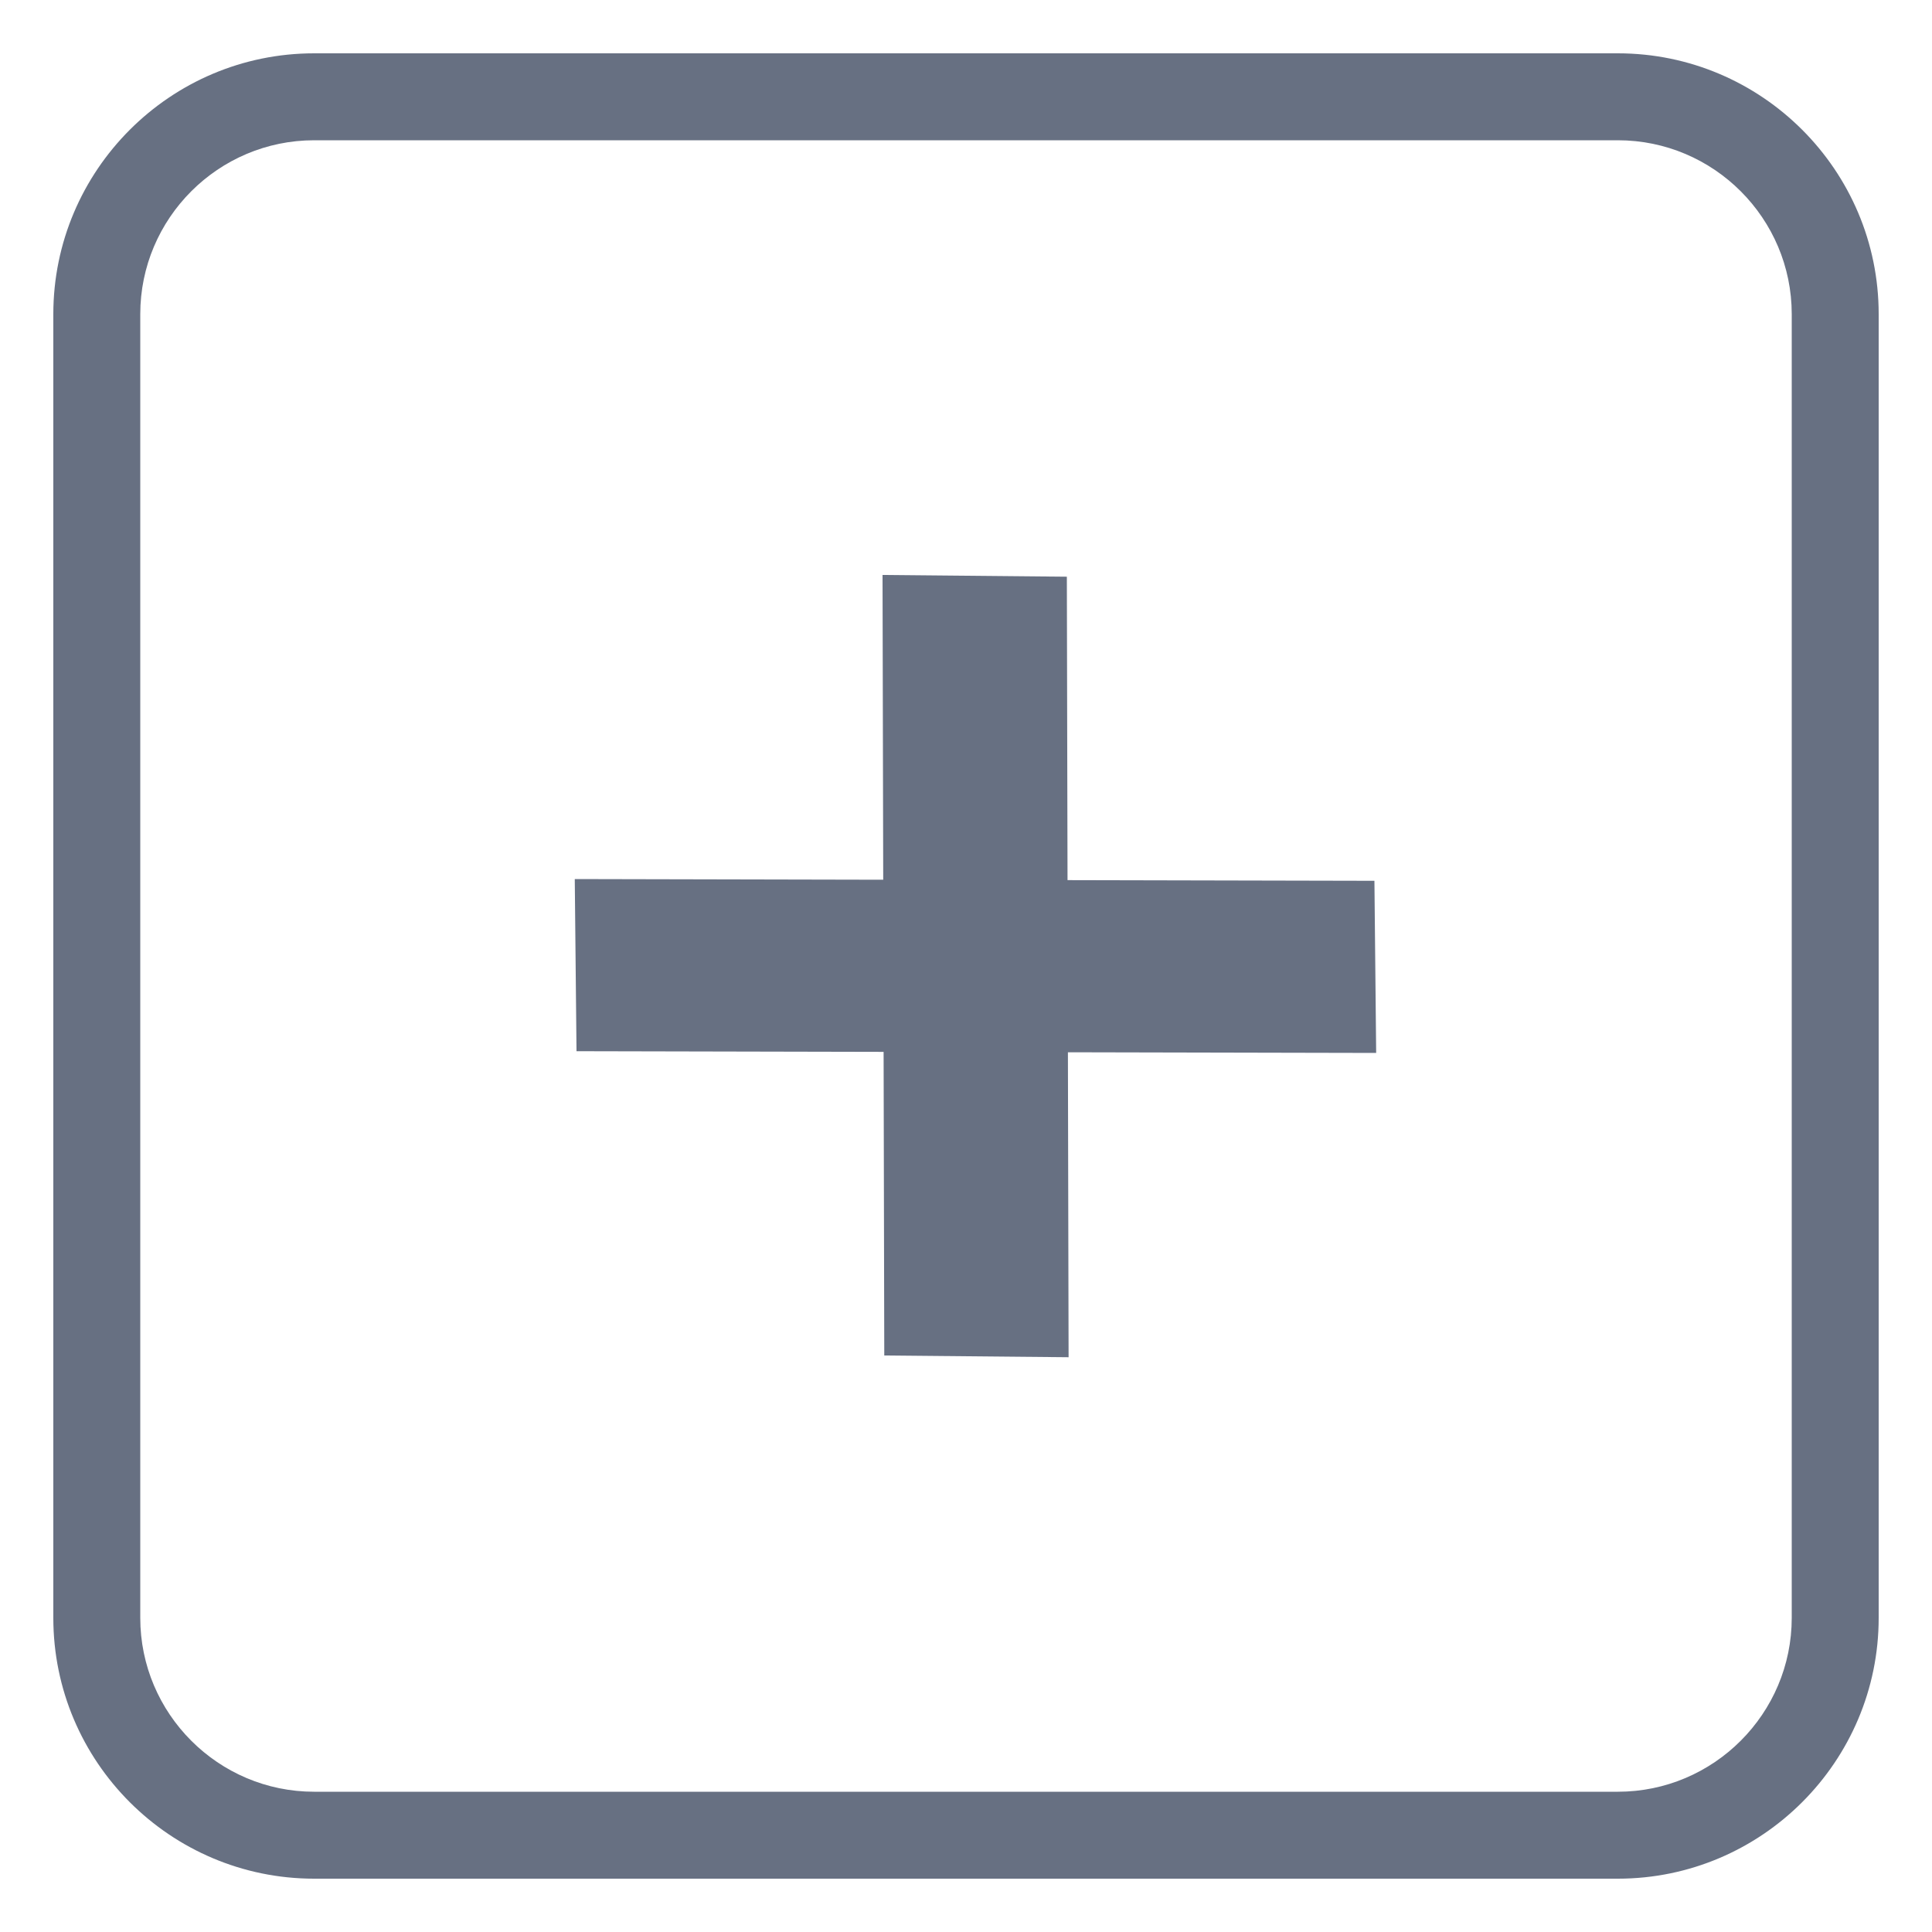
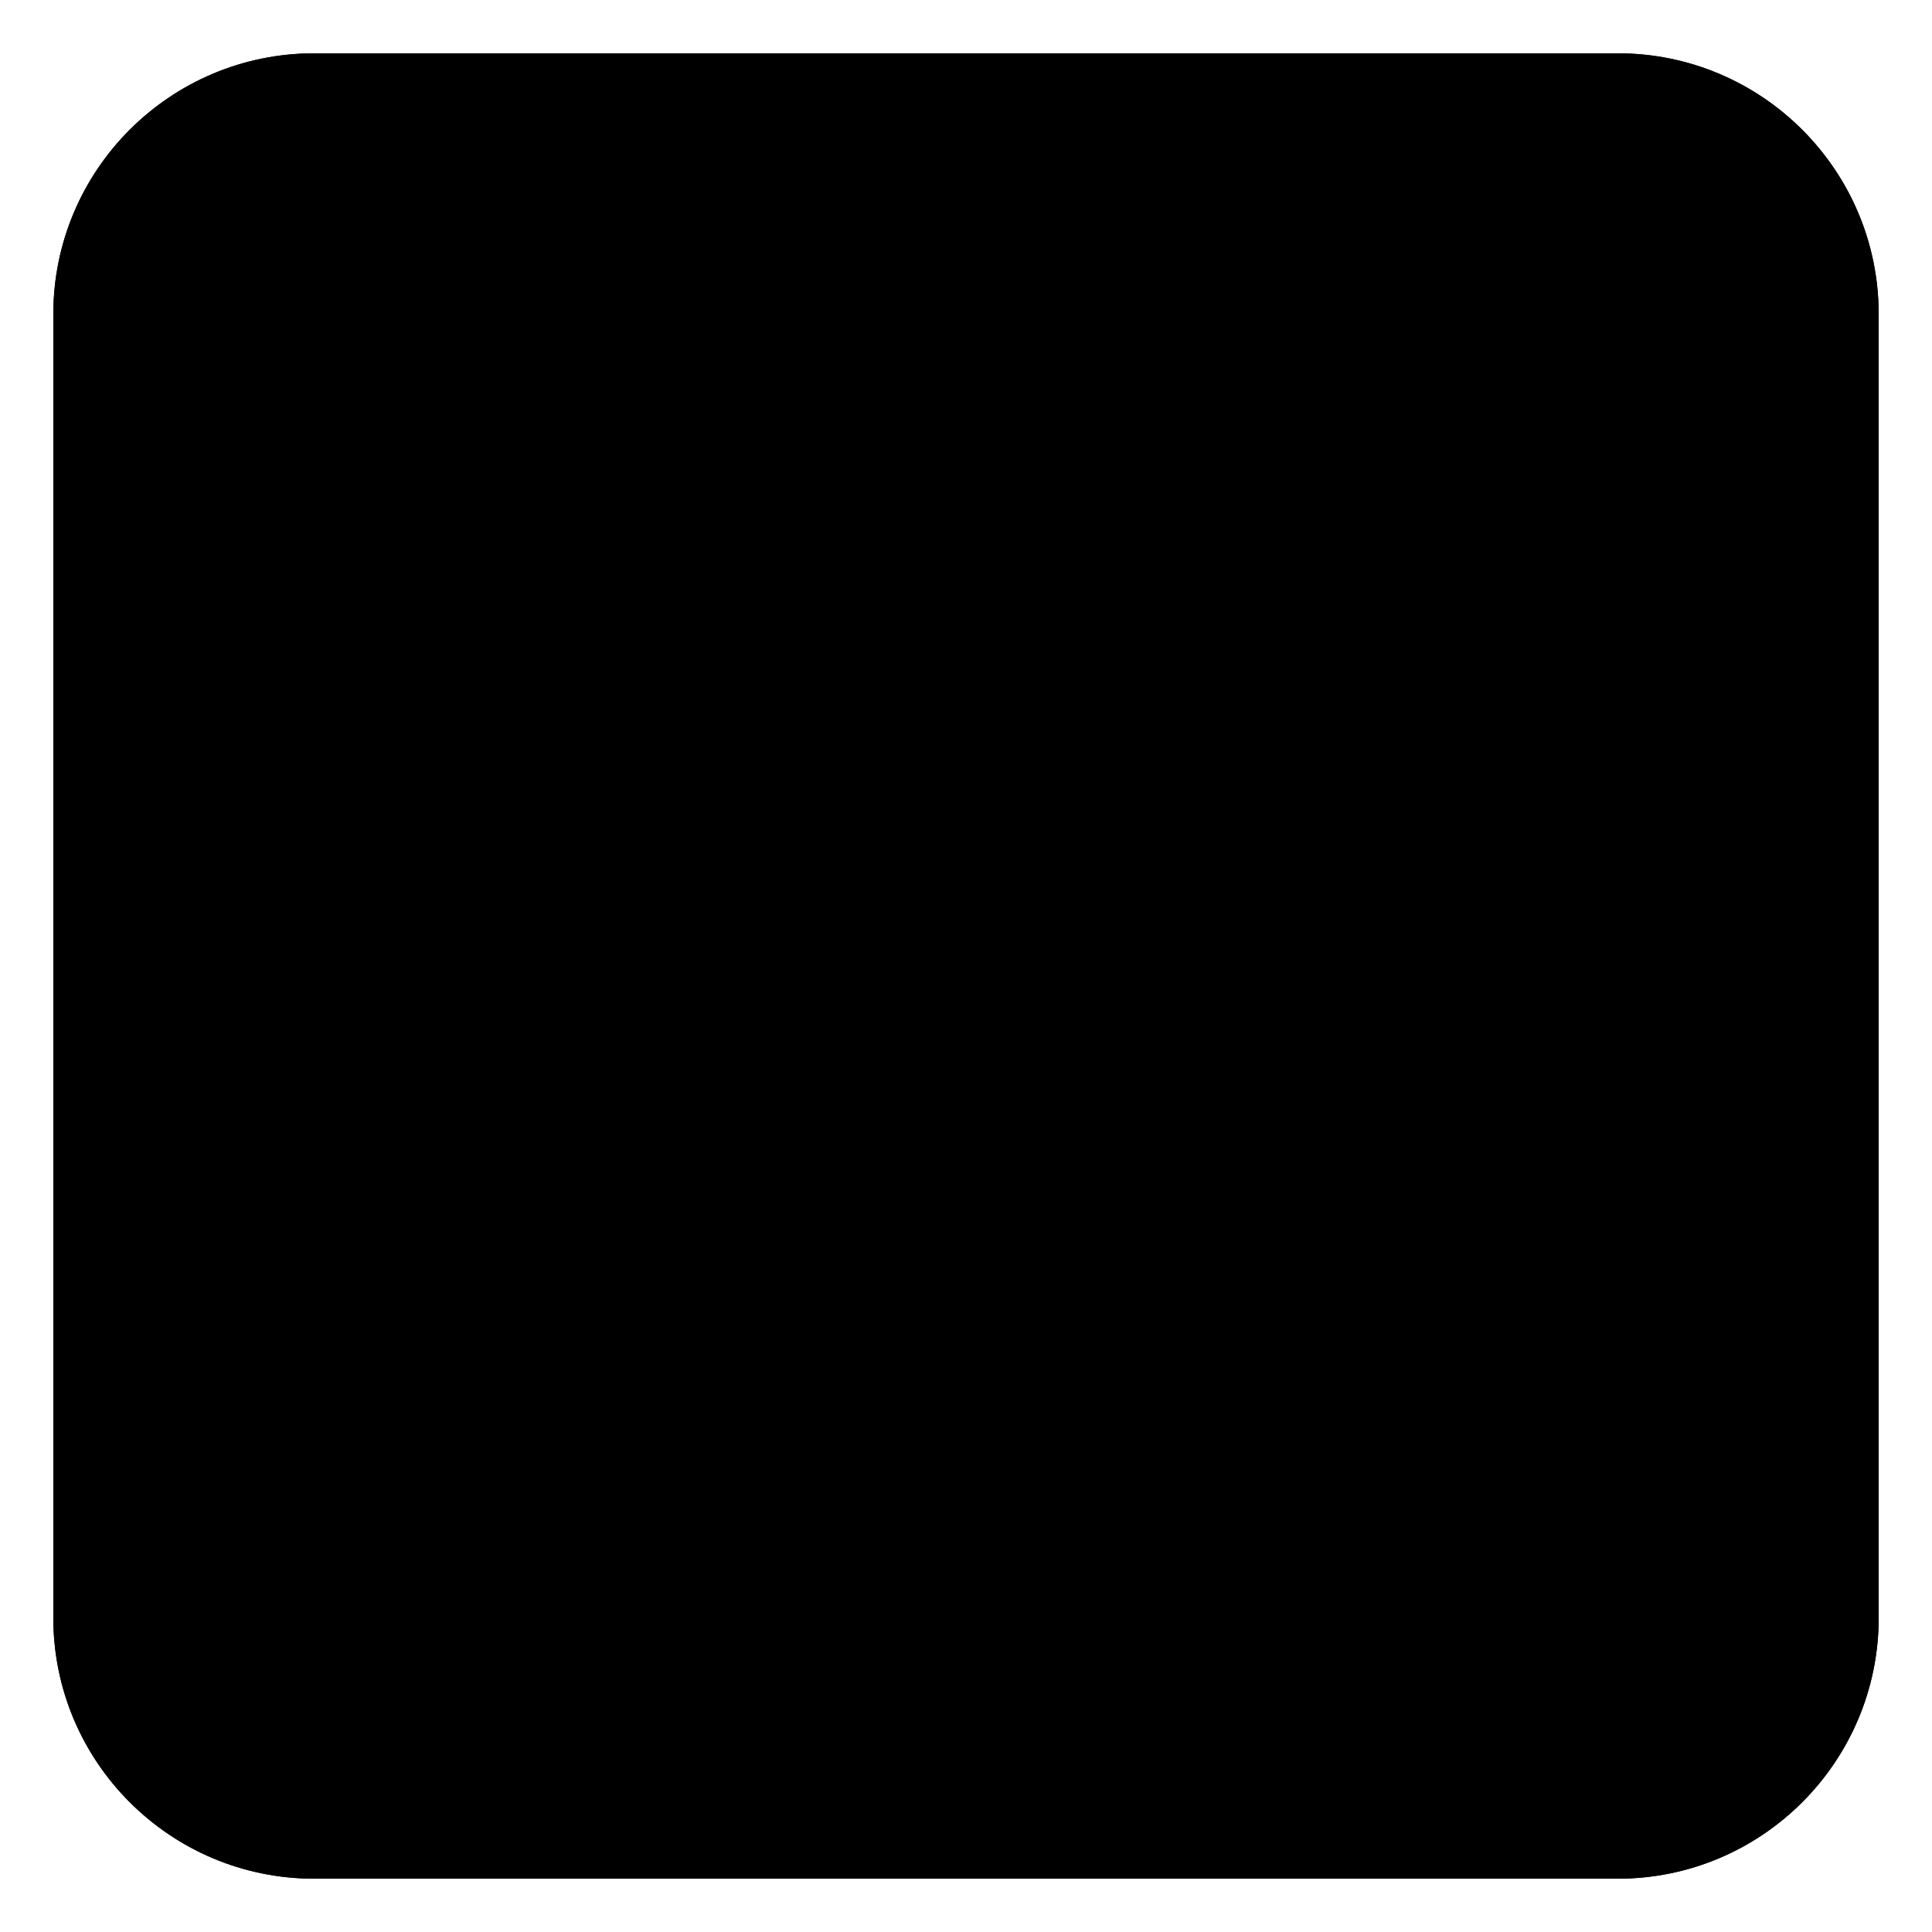
<svg xmlns="http://www.w3.org/2000/svg" version="1.1" id="Layer_1" x="0px" y="0px" viewBox="0 0 100 100" style="enable-background:new 0 0 100 100;" xml:space="preserve">
-   <style type="text/css">
- 	.st0{fill:#677082;}
- 	.st1{fill:none;}
- </style>
  <g id="Group_460" transform="translate(-356 -249)">
    <g id="Path_729">
      <path class="st0" d="M401.77,319.16l-0.09-40.4l9.54,0.09l0.09,40.4L401.77,319.16z M385.84,303.41l-0.09-8.91l41.39,0.09    l0.09,8.91L385.84,303.41z" />
    </g>
    <g id="Rectangle_368" transform="translate(356 249)">
      <g>
        <path class="st1" d="M16.26,2.76h67.48c7.45,0,13.5,6.04,13.5,13.5v67.48c0,7.45-6.04,13.5-13.5,13.5H16.26     c-7.45,0-13.5-6.04-13.5-13.5V16.26C2.76,8.8,8.8,2.76,16.26,2.76z" />
      </g>
      <g>
        <path class="st0" d="M83.74,97.24H16.26c-7.44,0-13.5-6.05-13.5-13.5V16.26c0-7.44,6.05-13.5,13.5-13.5h67.48     c7.44,0,13.5,6.05,13.5,13.5v67.48C97.24,91.18,91.18,97.24,83.74,97.24z M16.26,7.26c-4.96,0-9,4.04-9,9v67.48     c0,4.96,4.04,9,9,9h67.48c4.96,0,9-4.04,9-9V16.26c0-4.96-4.04-9-9-9H16.26z" />
      </g>
    </g>
  </g>
</svg>
